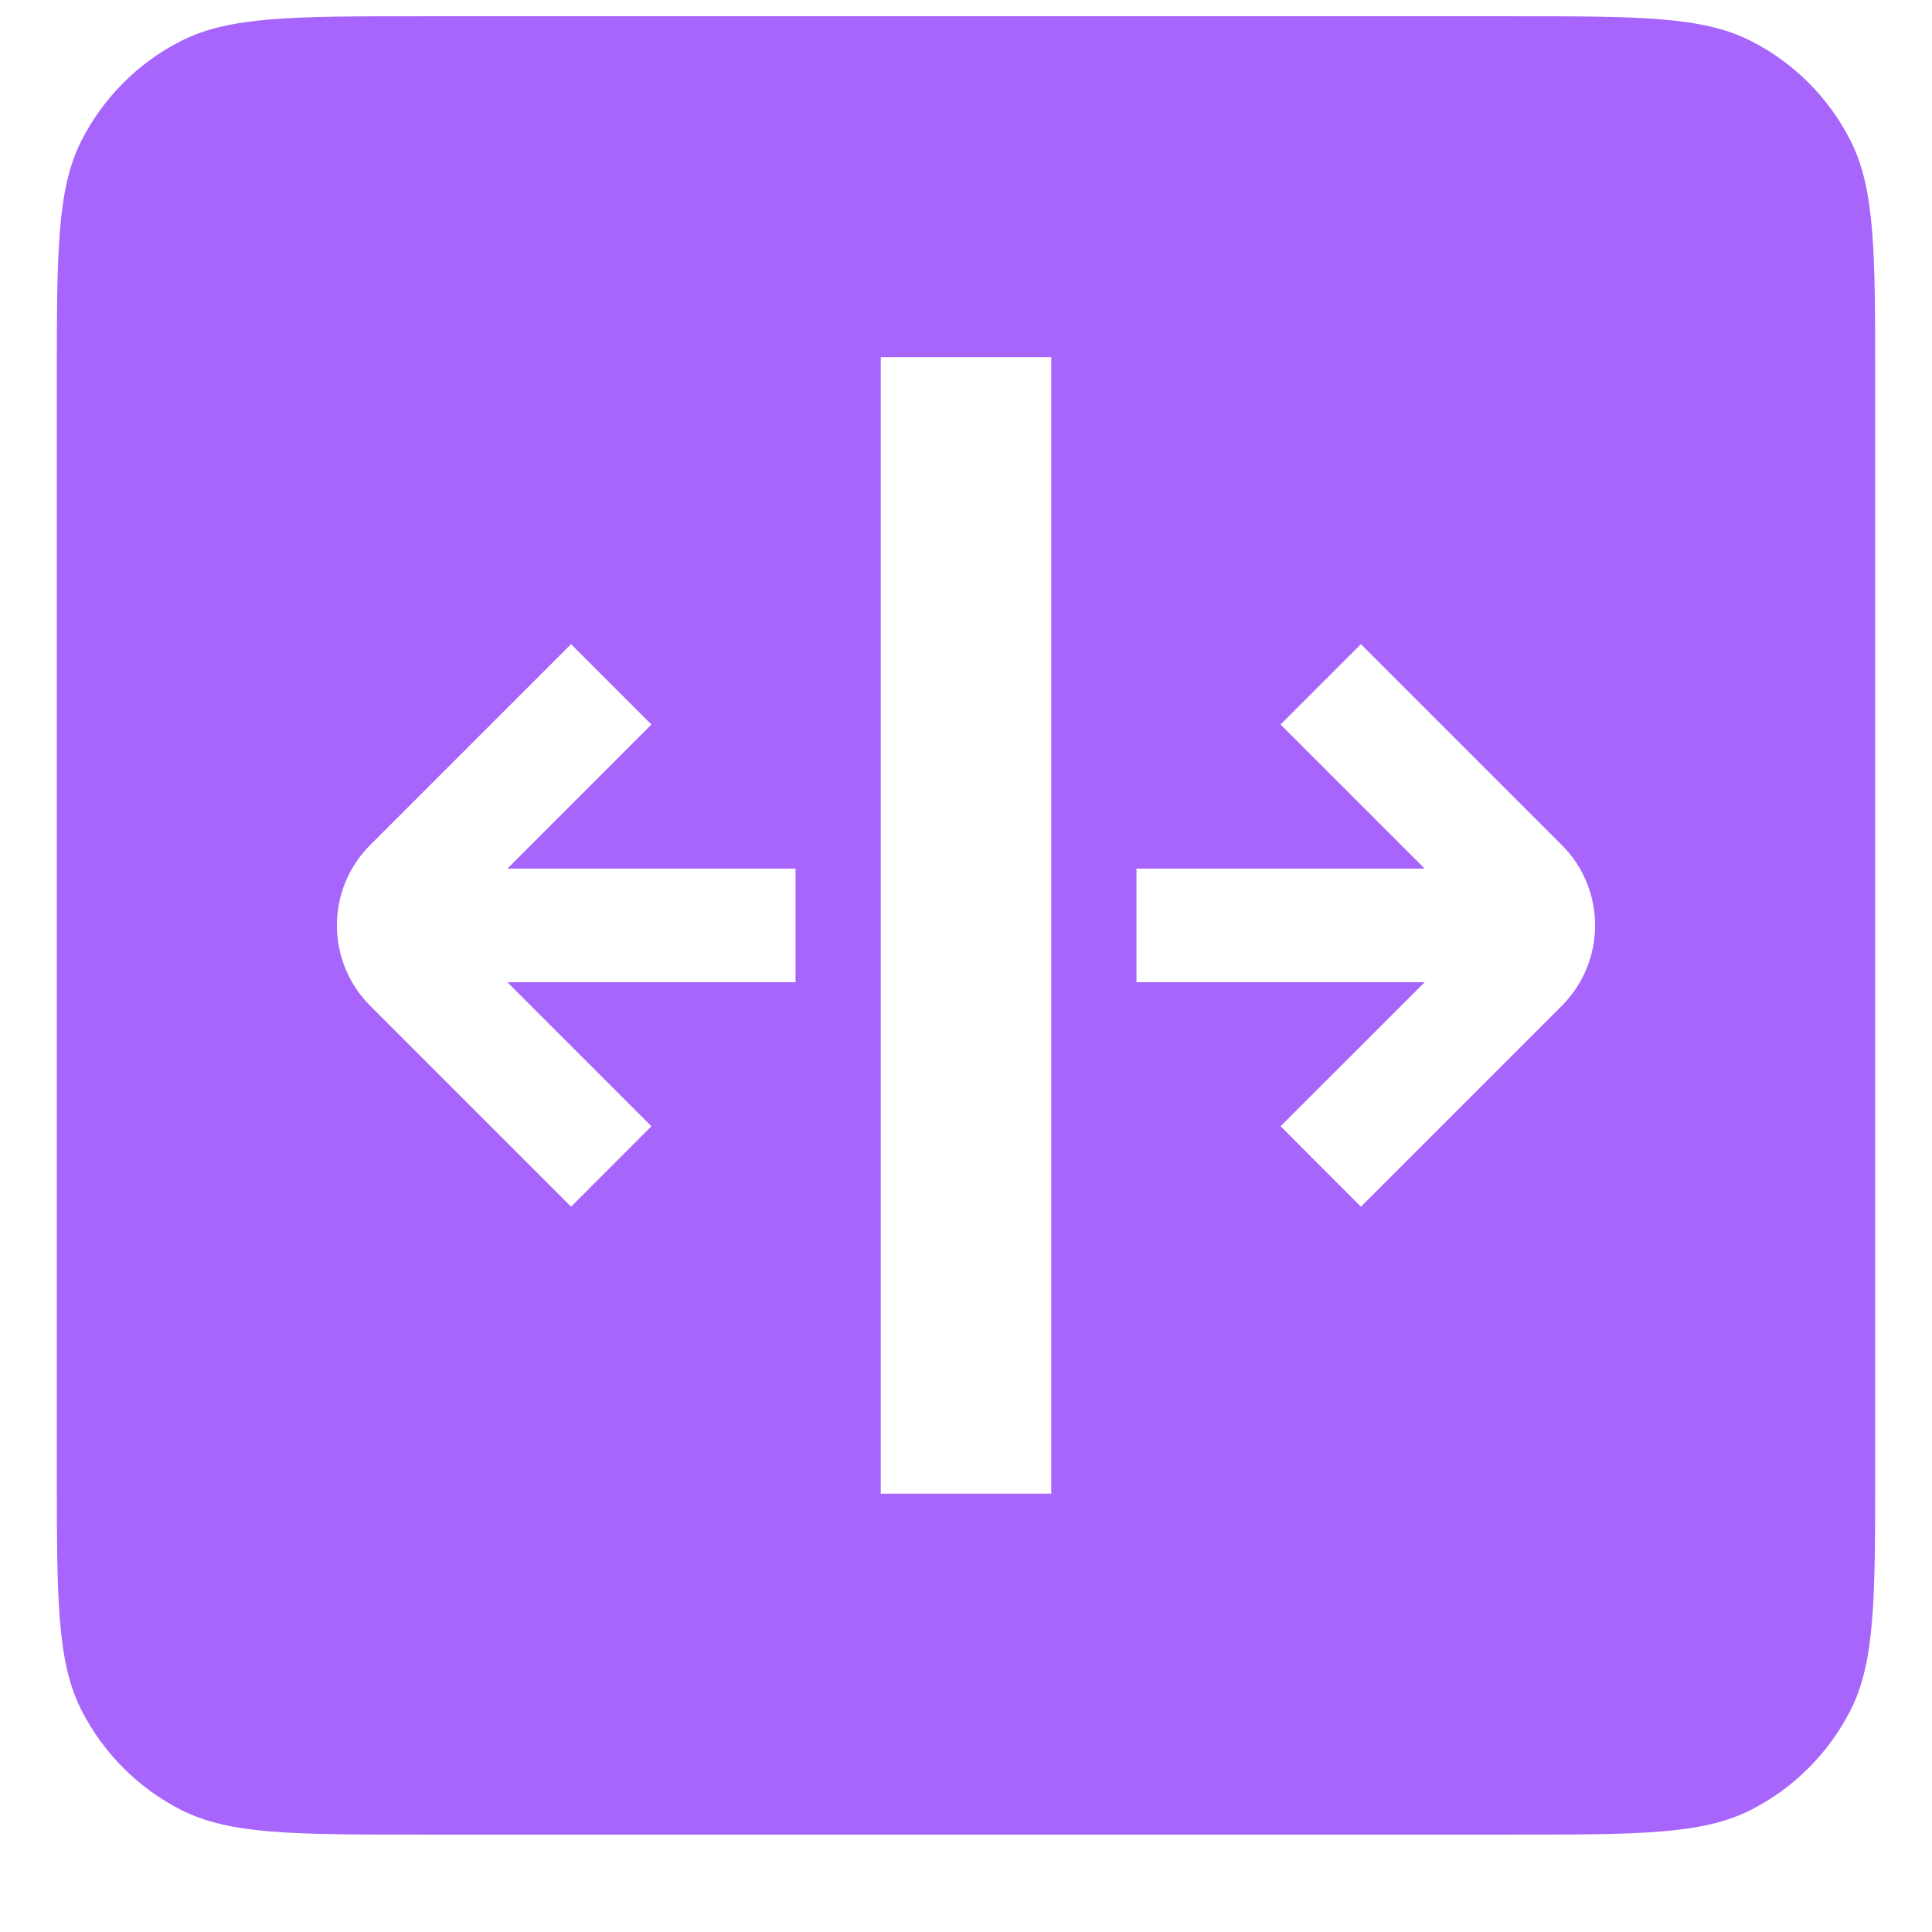
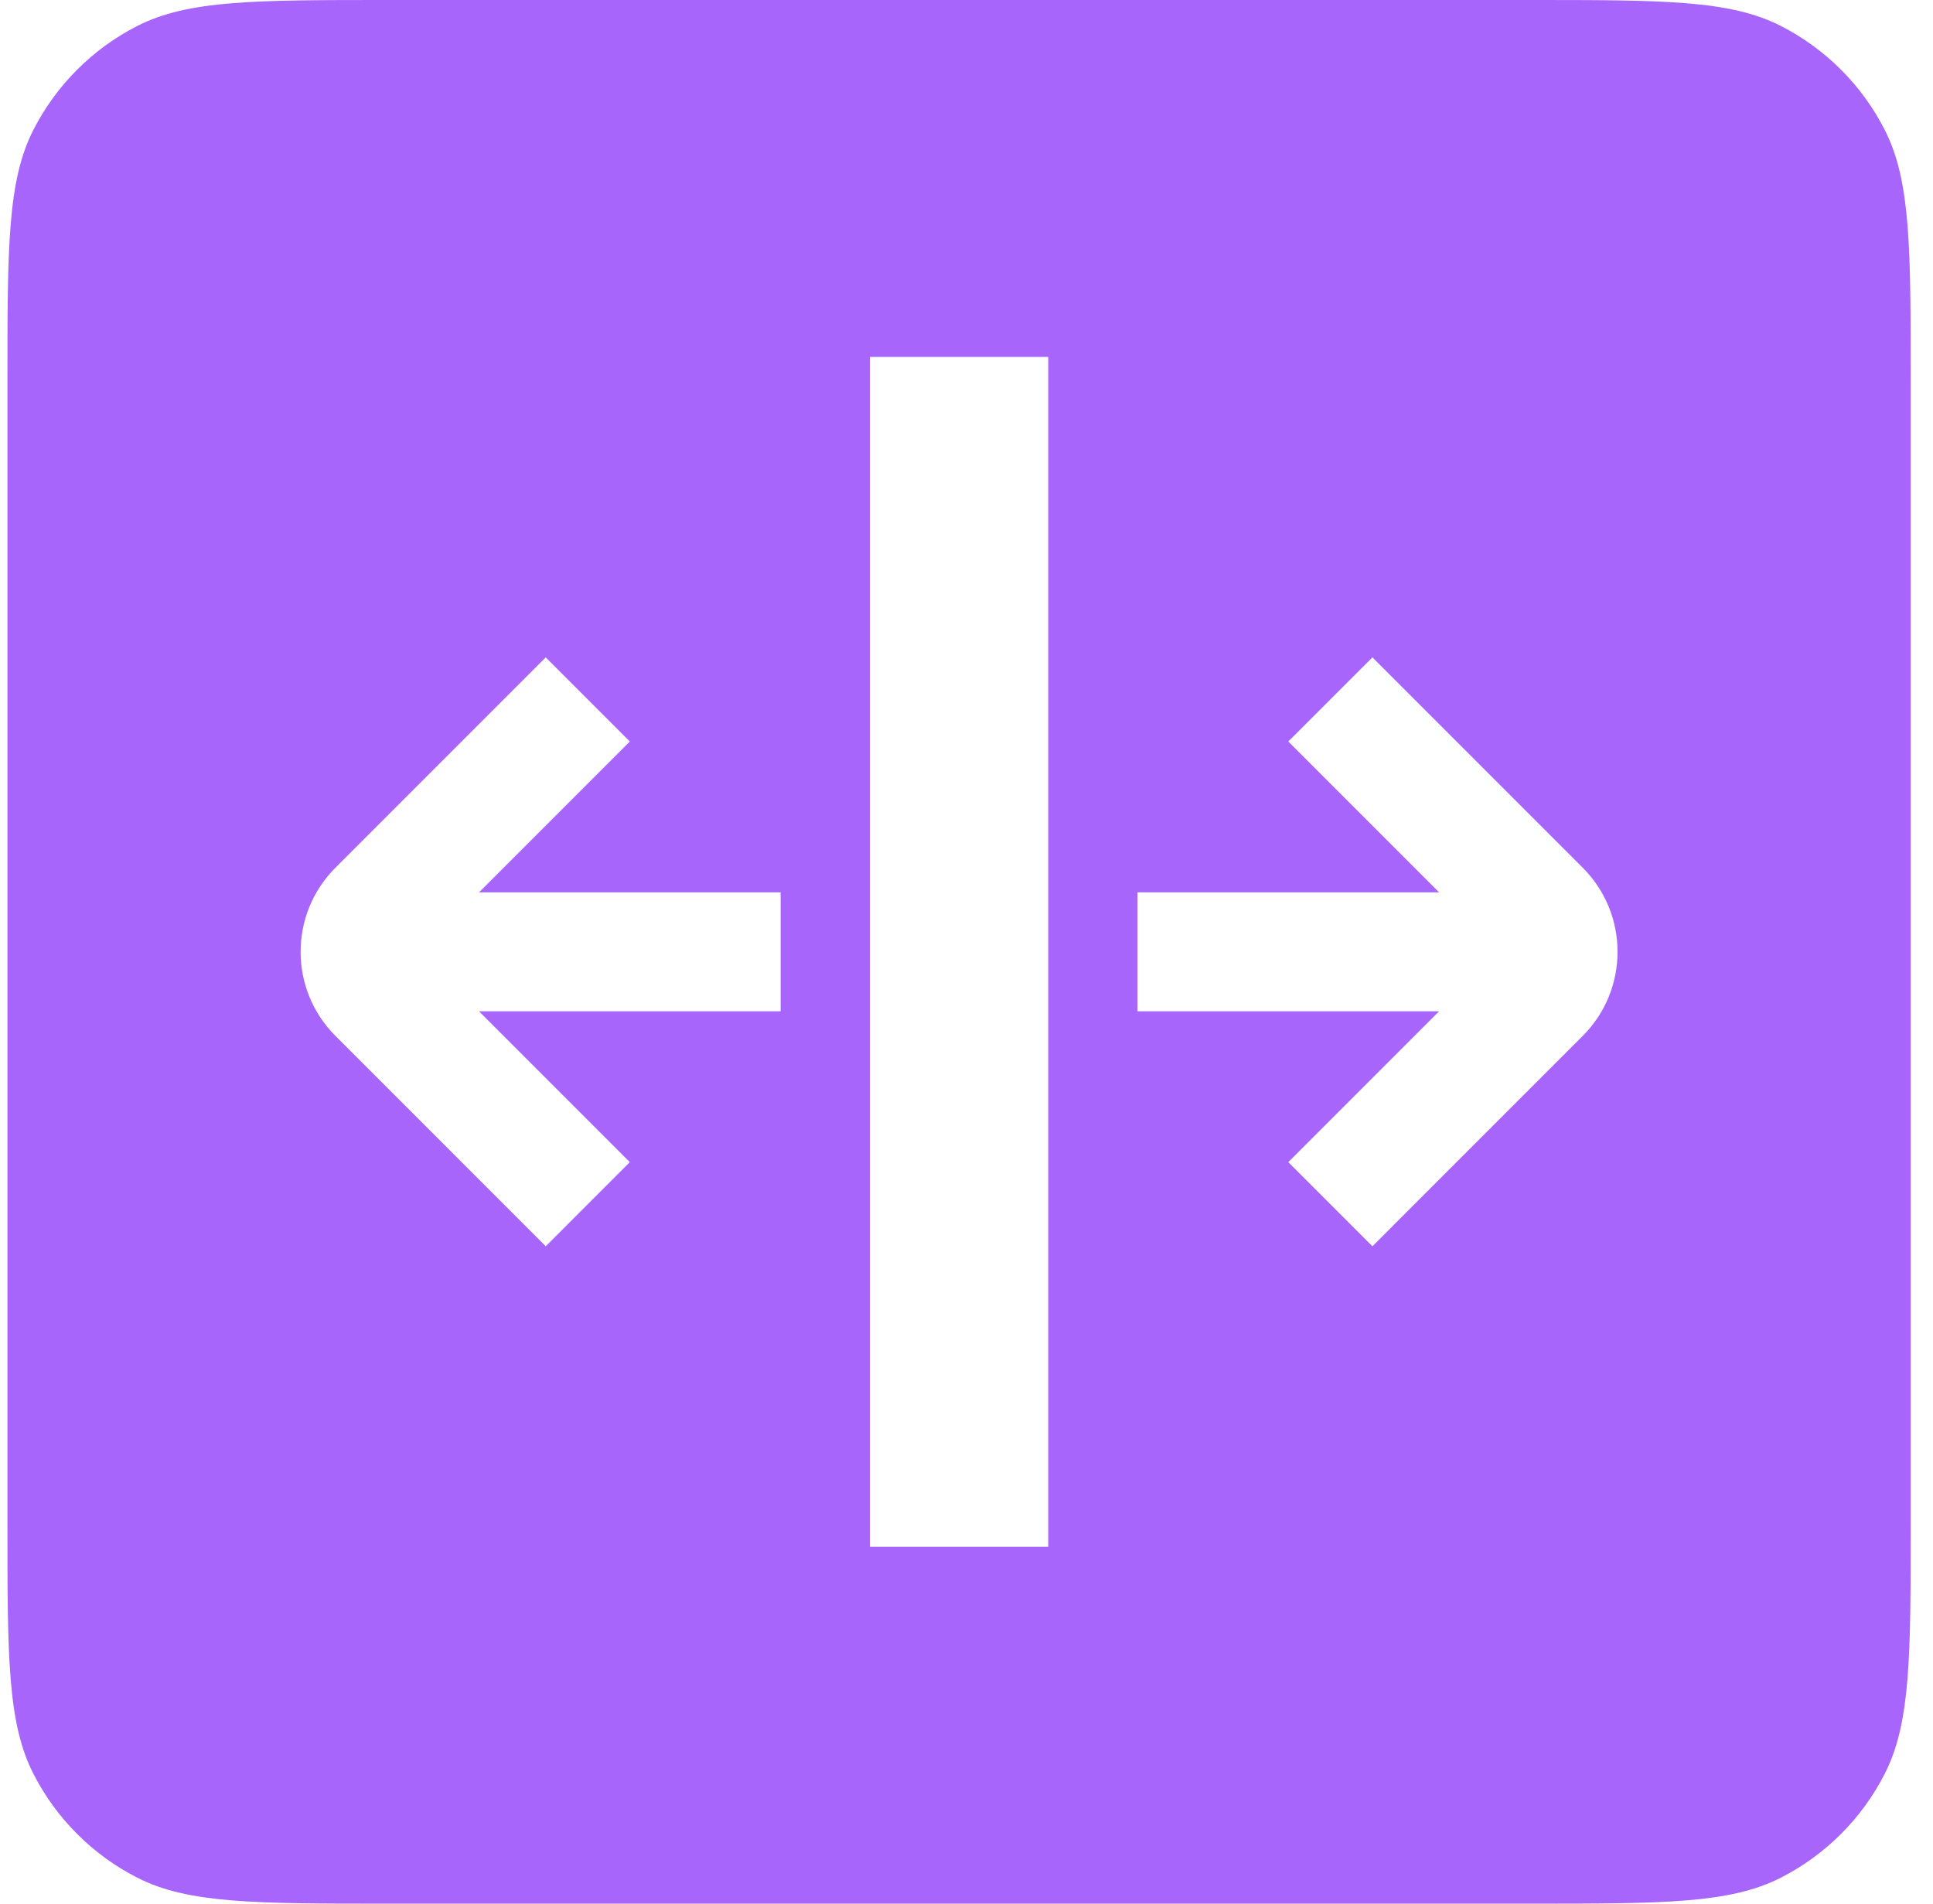
- <svg xmlns="http://www.w3.org/2000/svg" width="17" height="17" viewBox="0 0 17 17" fill="none">
-   <path fill-rule="evenodd" clip-rule="evenodd" d="M0.718 1.235C0.5 1.663 0.5 2.223 0.5 3.343V12.943C0.5 14.063 0.5 14.623 0.718 15.051C0.91 15.427 1.216 15.733 1.592 15.925C2.02 16.143 2.58 16.143 3.7 16.143H13.3C14.42 16.143 14.98 16.143 15.408 15.925C15.784 15.733 16.09 15.427 16.282 15.051C16.5 14.623 16.5 14.063 16.5 12.943V3.343C16.5 2.223 16.5 1.663 16.282 1.235C16.09 0.858 15.784 0.552 15.408 0.361C14.98 0.143 14.42 0.143 13.3 0.143H3.7C2.58 0.143 2.02 0.143 1.592 0.361C1.216 0.552 0.91 0.858 0.718 1.235ZM9.25 3.143L9.25 13.143H7.75L7.75 3.143H9.25ZM7 7.643H4.465L5.732 6.375L5.025 5.668L3.257 7.436C2.867 7.826 2.867 8.459 3.257 8.85L5.025 10.618L5.732 9.91L4.465 8.643H7L7 7.643ZM10 8.643H12.536L11.268 9.91L11.975 10.618L13.743 8.85C14.133 8.459 14.133 7.826 13.743 7.436L11.975 5.668L11.268 6.375L12.536 7.643H10L10 8.643Z" fill="#A765FC" />
+ <svg xmlns="http://www.w3.org/2000/svg" width="65" height="64" viewBox="0 0 65 64" fill="none">
+   <path fill-rule="evenodd" clip-rule="evenodd" d="M1.122 4.368C0.25 6.079 0.25 8.32 0.25 12.8V51.2C0.25 55.68 0.25 57.921 1.122 59.632C1.889 61.137 3.113 62.361 4.618 63.128C6.329 64 8.57 64 13.05 64H51.45C55.931 64 58.171 64 59.882 63.128C61.387 62.361 62.611 61.137 63.378 59.632C64.25 57.921 64.25 55.68 64.25 51.2V12.8C64.25 8.32 64.25 6.079 63.378 4.368C62.611 2.863 61.387 1.639 59.882 0.872C58.171 0 55.931 0 51.45 0H13.05C8.57 0 6.329 0 4.618 0.872C3.113 1.639 1.889 2.863 1.122 4.368ZM35.25 12L35.25 52H29.25L29.25 12H35.25ZM26.25 30H16.108L21.179 24.929L18.351 22.101L11.28 29.172C9.718 30.734 9.718 33.266 11.28 34.828L18.351 41.9L21.179 39.071L16.108 34H26.25L26.25 30ZM38.25 34H48.392L43.321 39.071L46.15 41.9L53.221 34.828C54.783 33.266 54.783 30.734 53.221 29.172L46.15 22.101L43.321 24.929L48.392 30H38.25L38.25 34Z" fill="#A765FC" />
</svg>
